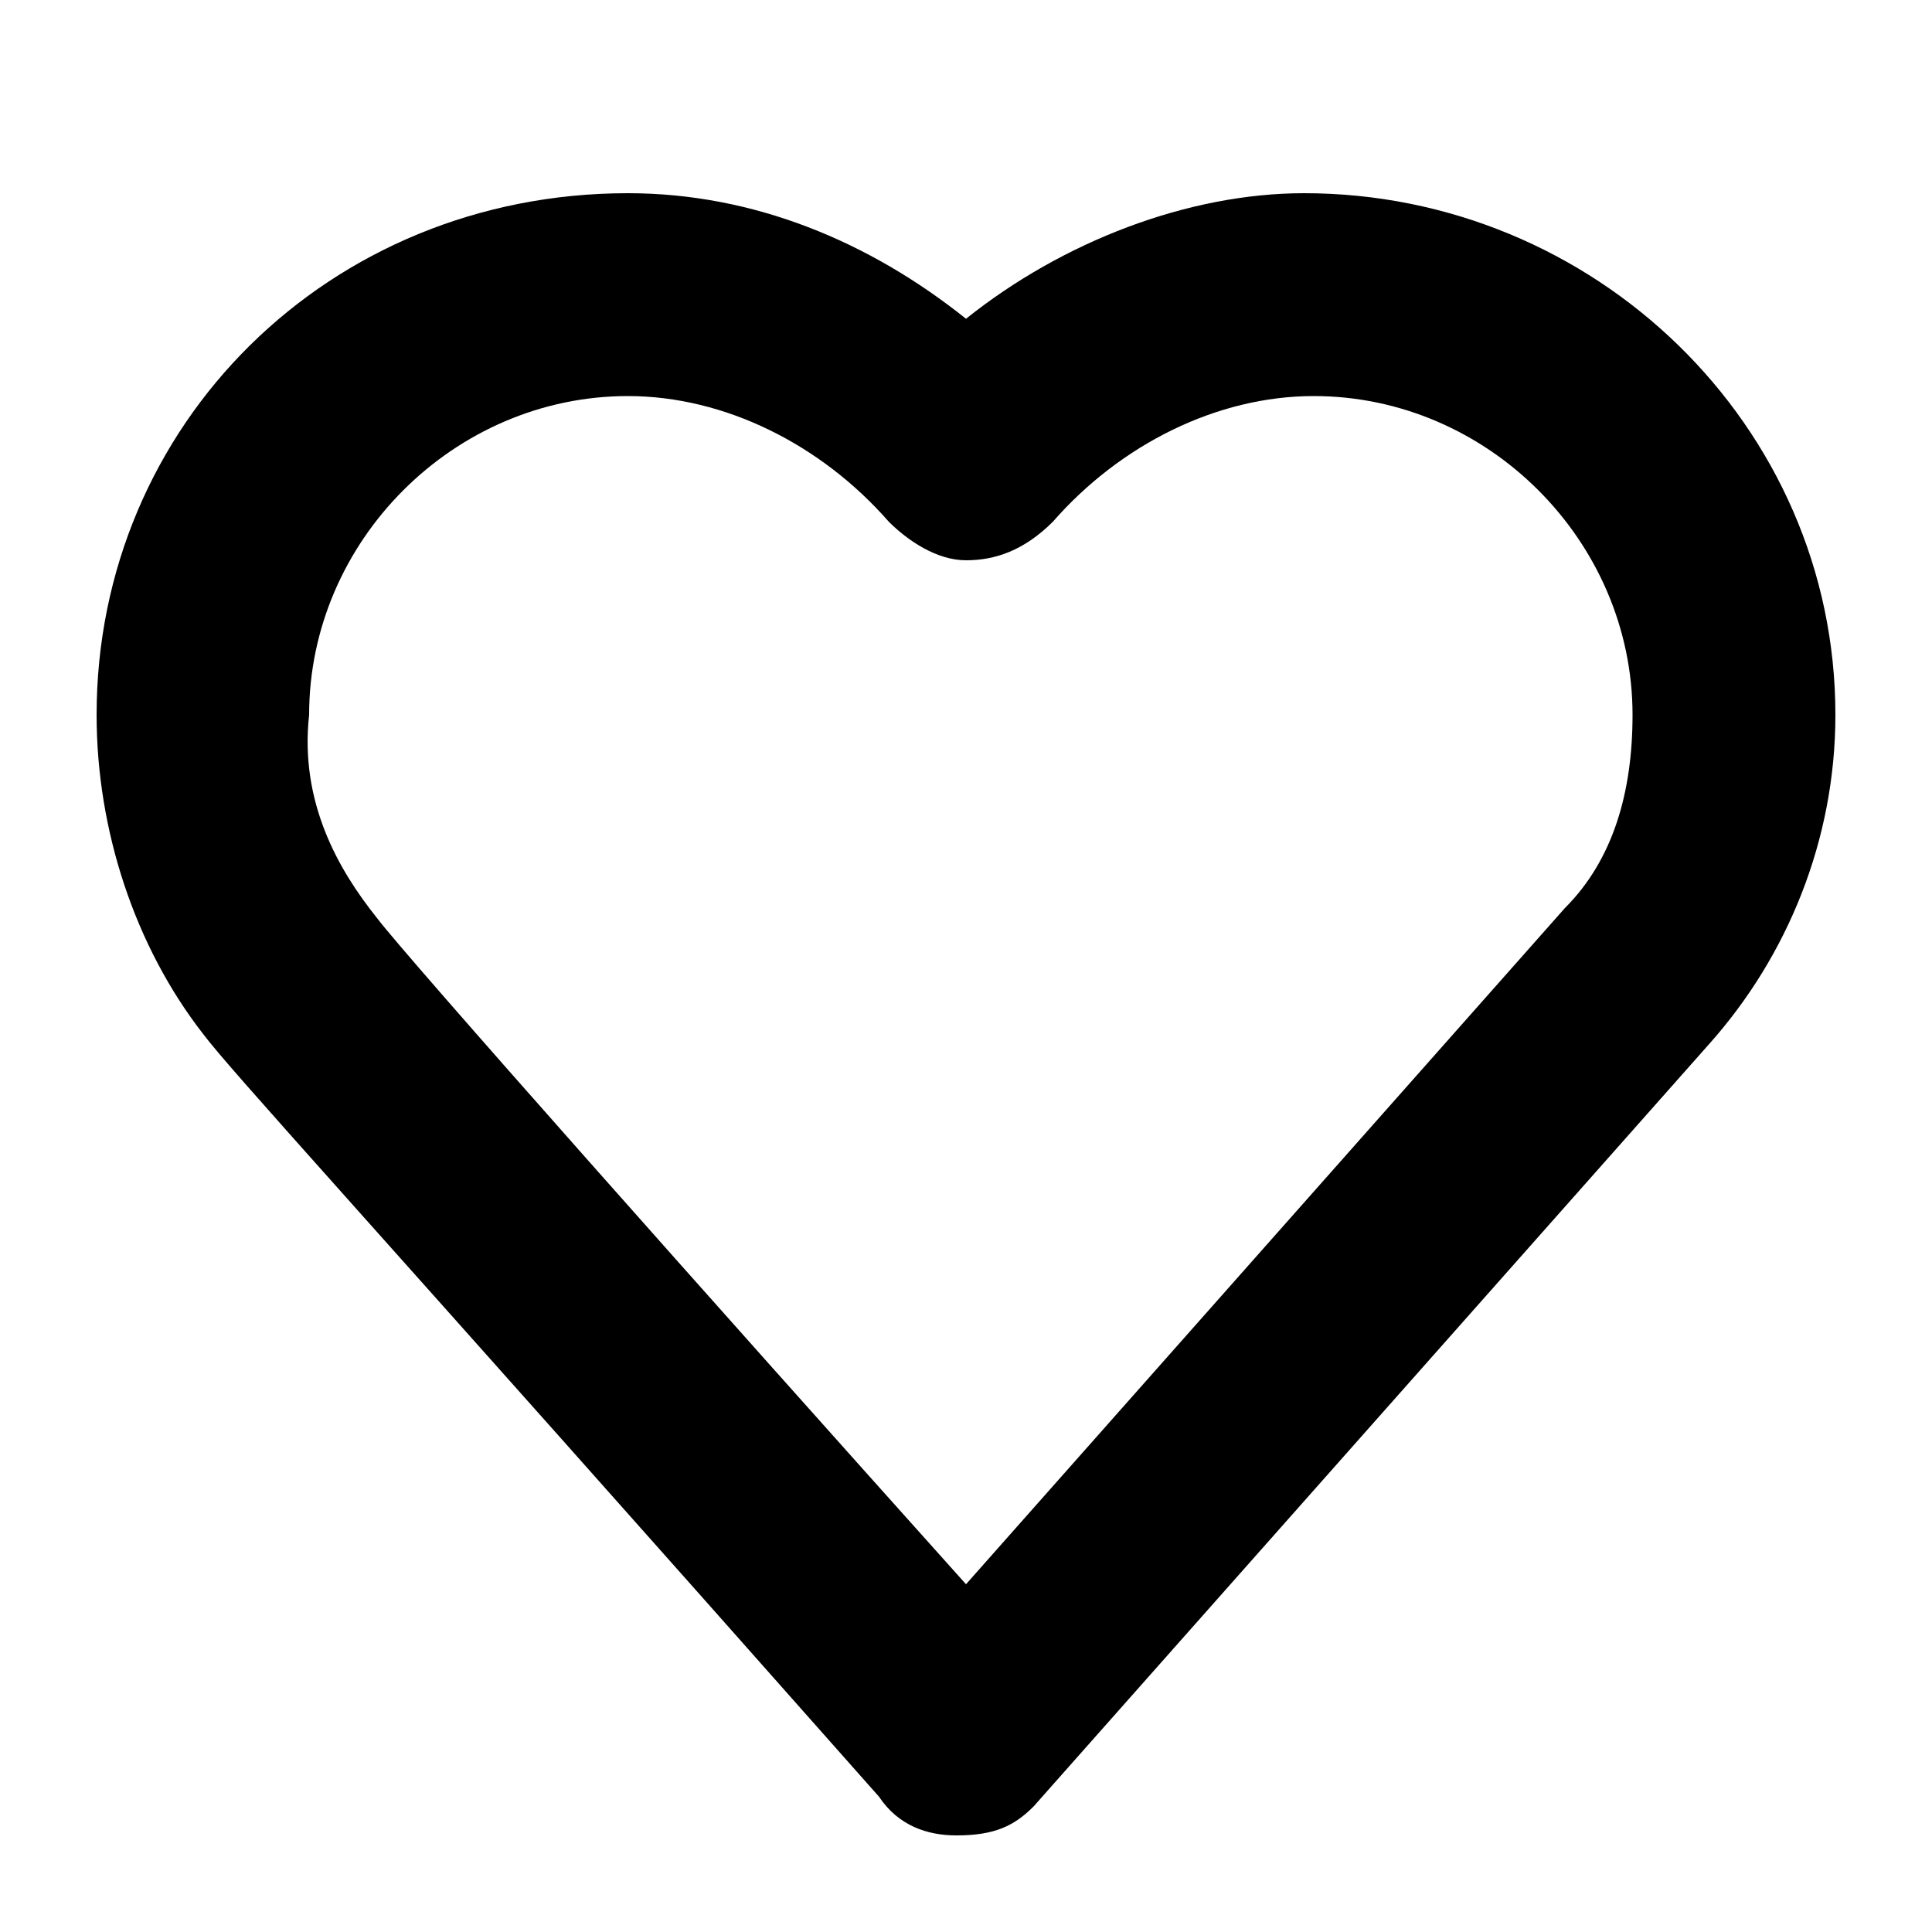
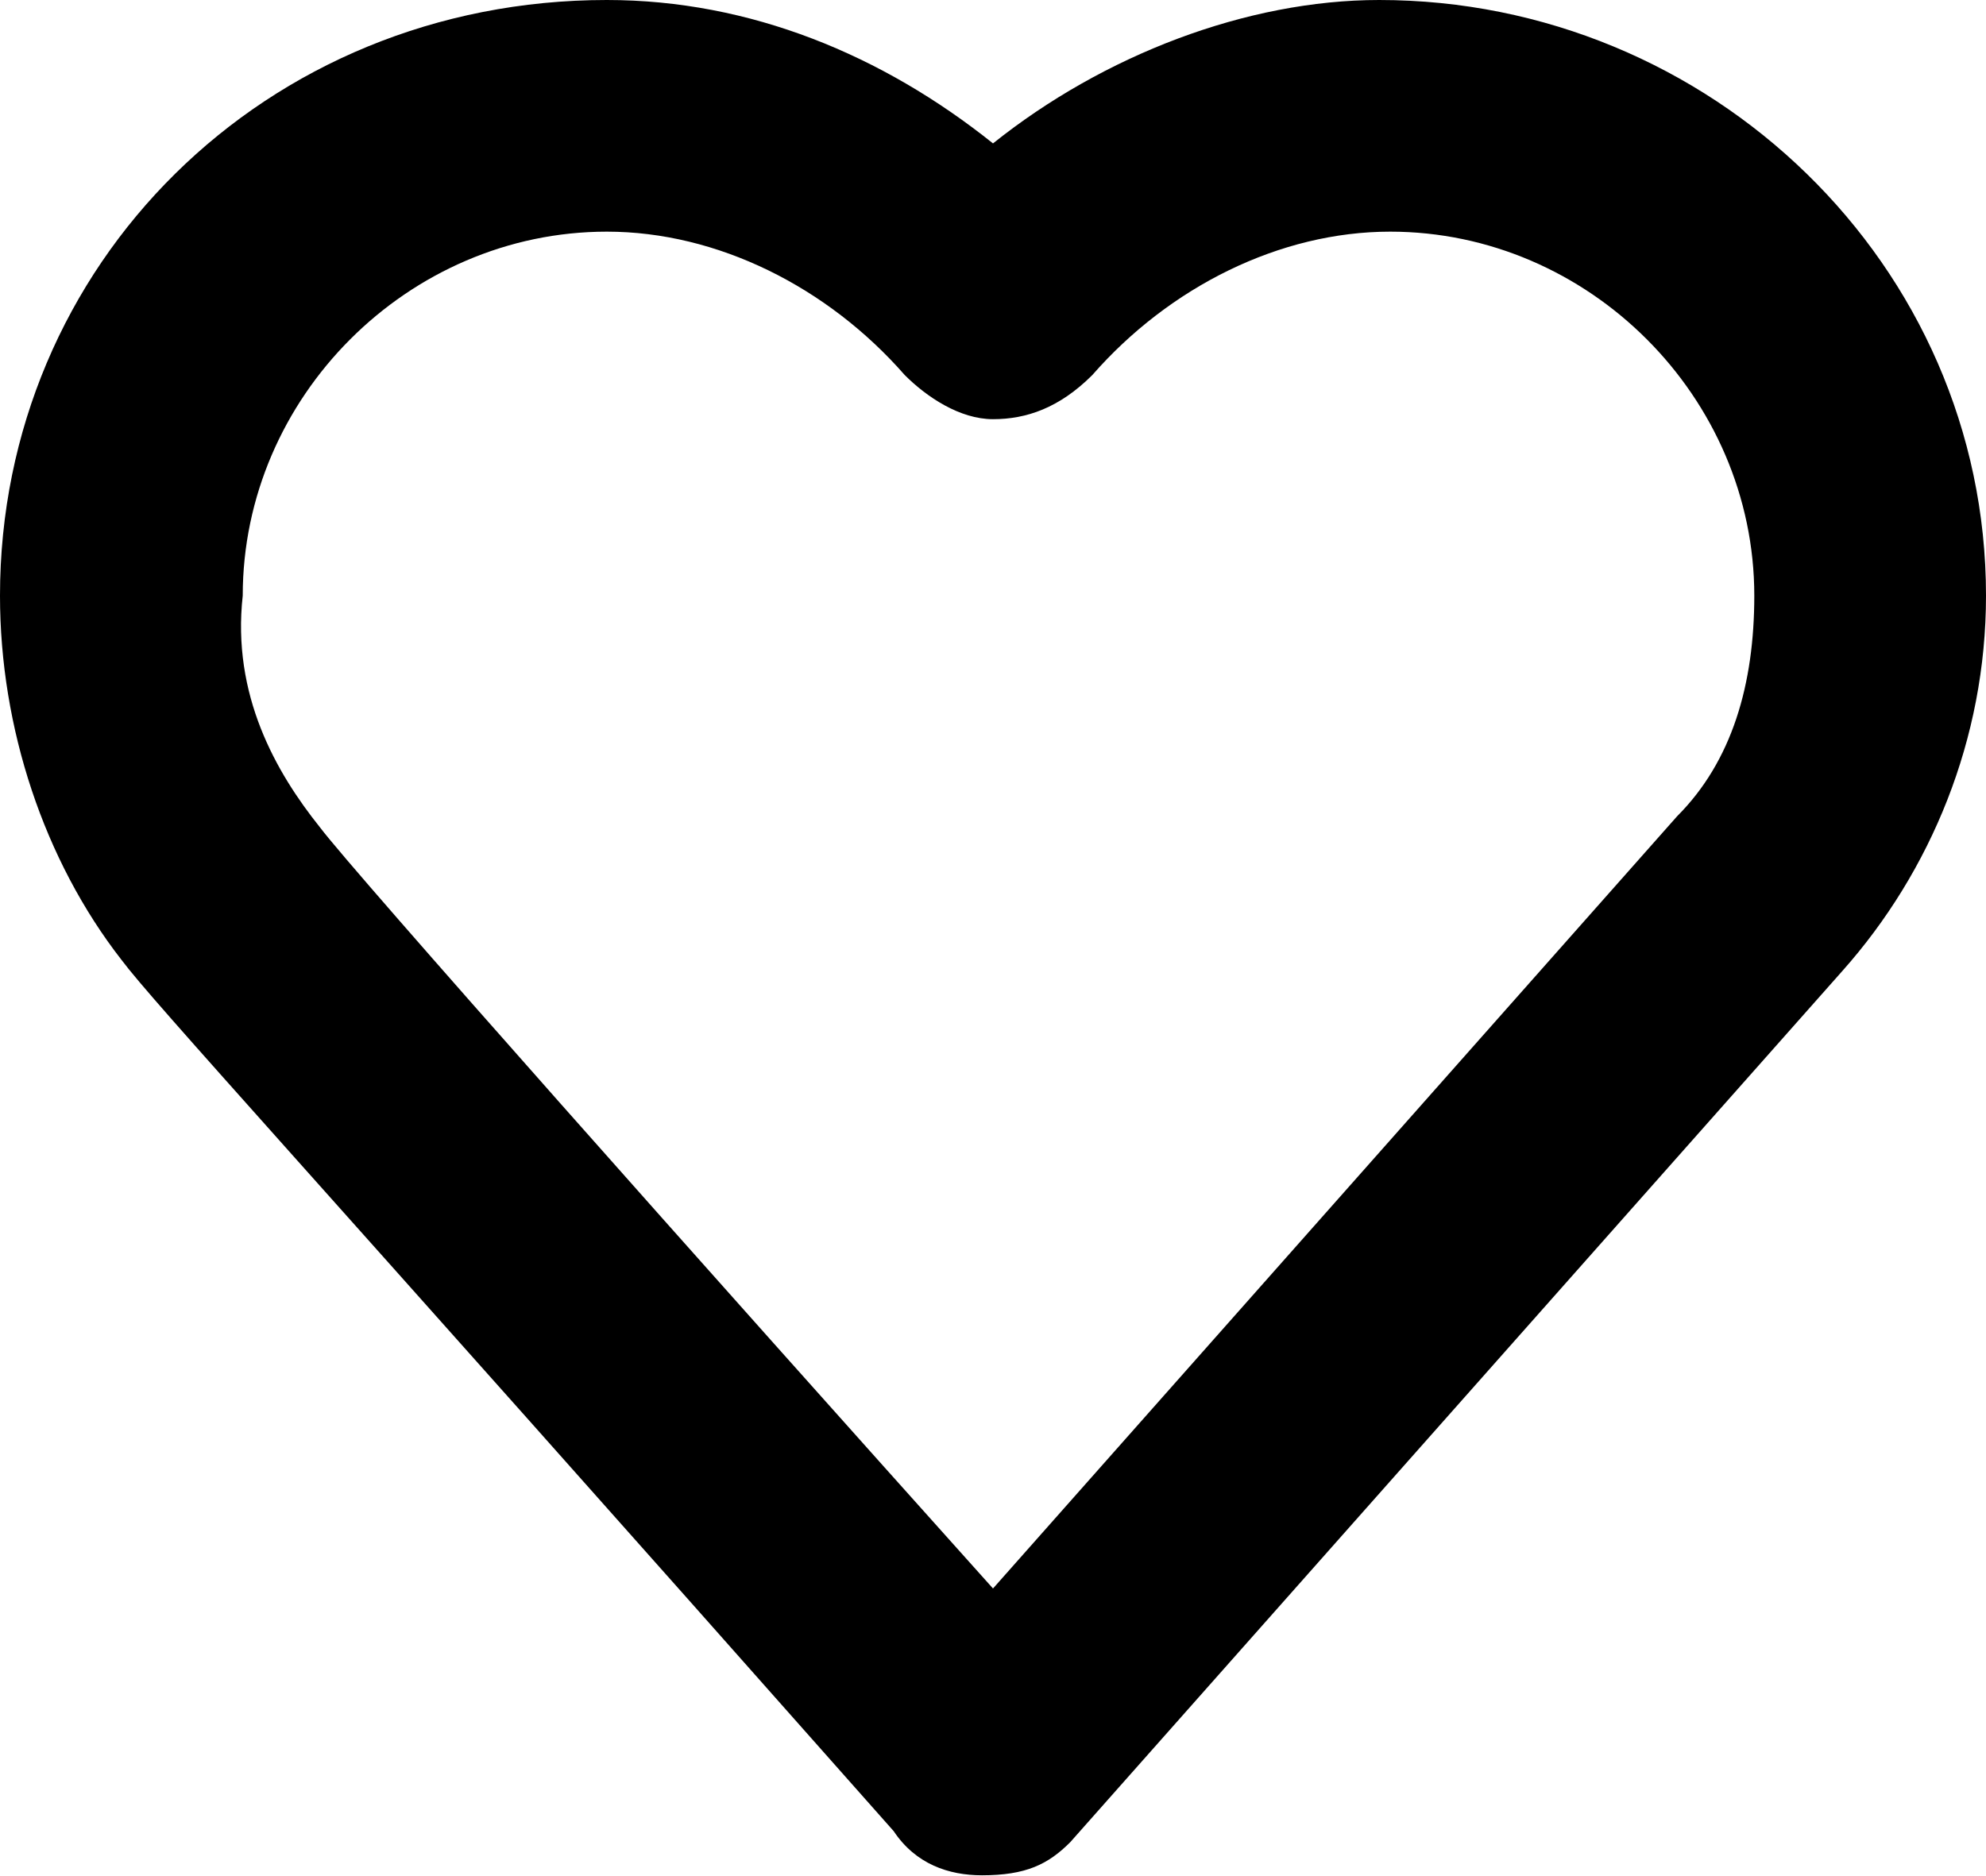
- <svg xmlns="http://www.w3.org/2000/svg" width="20" height="20" fill="none">
-   <path fill="#000" d="M9.9 19c-.3 0-.6-.1-.8-.4-5.4-6.1-6.7-7.5-7-7.9C1.4 9.8 1 8.6 1 7.4 1 4.4 3.4 2 6.5 2 7.8 2 9 2.5 10 3.3c1-.8 2.3-1.3 3.5-1.3 3 0 5.5 2.4 5.5 5.4 0 1.3-.5 2.5-1.3 3.4l-7 7.9c-.2.2-.4.3-.8.3Zm-6-9.5c.3.4 3.5 4 6.1 6.9l6.2-7c.5-.5.7-1.2.7-2 0-1.8-1.5-3.3-3.3-3.3-1 0-2 .5-2.7 1.3-.3.3-.6.4-.9.4-.3 0-.6-.2-.8-.4-.7-.8-1.7-1.3-2.7-1.3-1.8 0-3.3 1.5-3.3 3.3-.1.9.3 1.6.7 2.1-.1 0-.1 0 0 0Z" />
+ <svg xmlns="http://www.w3.org/2000/svg" width="18" height="17" fill="none" viewBox="0 0 18 17">
+   <path fill="#000" d="M8.9 17c-.3 0-.6-.1-.8-.4-5.4-6.1-6.7-7.5-7-7.9C.4 7.8 0 6.6 0 5.4 0 2.4 2.4 0 5.5 0 6.8 0 8 .5 9 1.3 10 .5 11.3 0 12.5 0c3 0 5.5 2.4 5.5 5.4 0 1.3-.5 2.5-1.3 3.4l-7 7.9c-.2.2-.4.3-.8.3Zm-6-9.5c.3.4 3.5 4 6.1 6.9l6.2-7c.5-.5.7-1.2.7-2 0-1.8-1.5-3.3-3.3-3.3-1 0-2 .5-2.7 1.3-.3.3-.6.4-.9.4-.3 0-.6-.2-.8-.4-.7-.8-1.7-1.3-2.7-1.3-1.8 0-3.3 1.5-3.3 3.3-.1.9.3 1.6.7 2.1-.1 0-.1 0 0 0Z" />
</svg>
